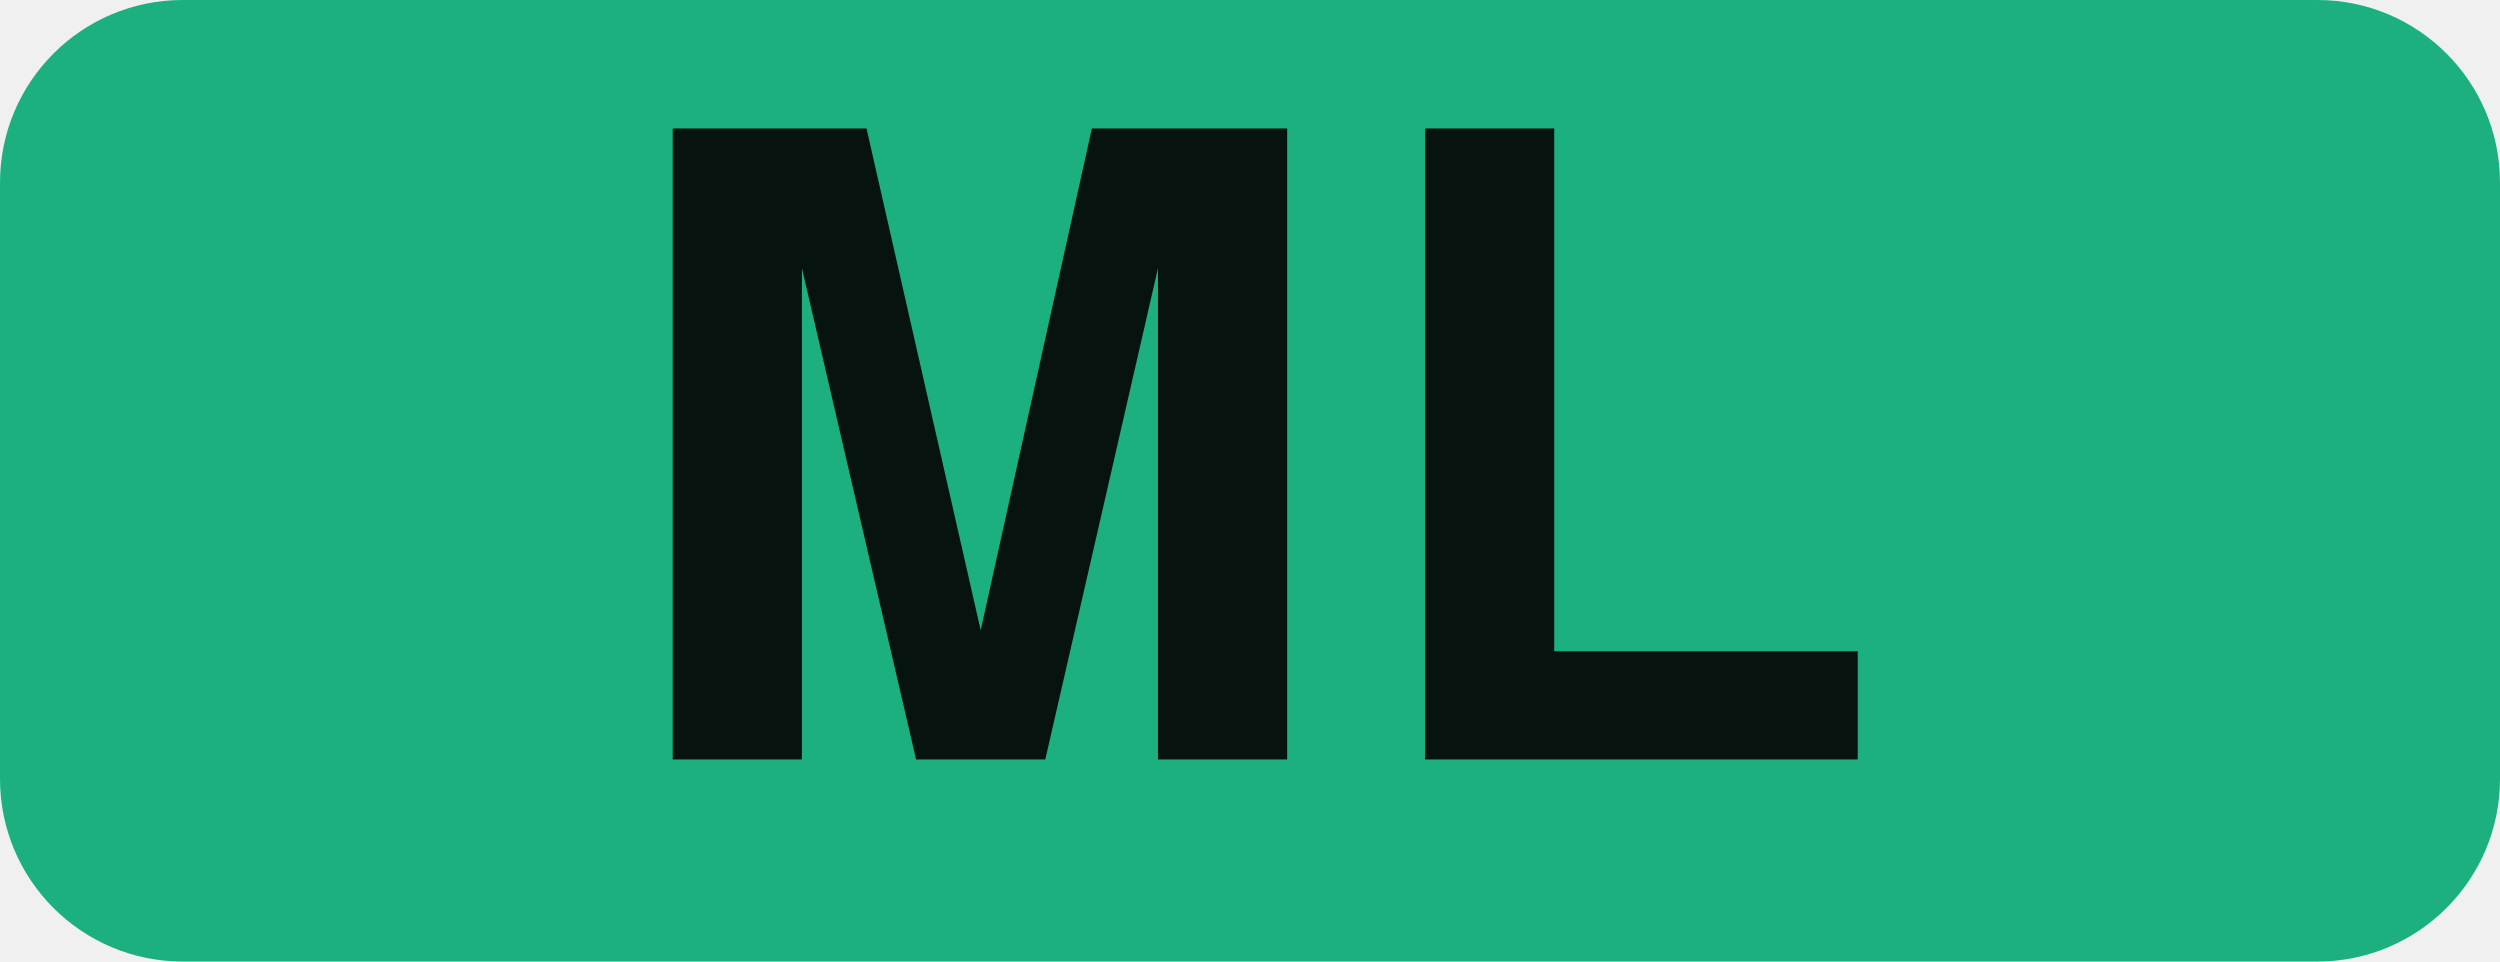
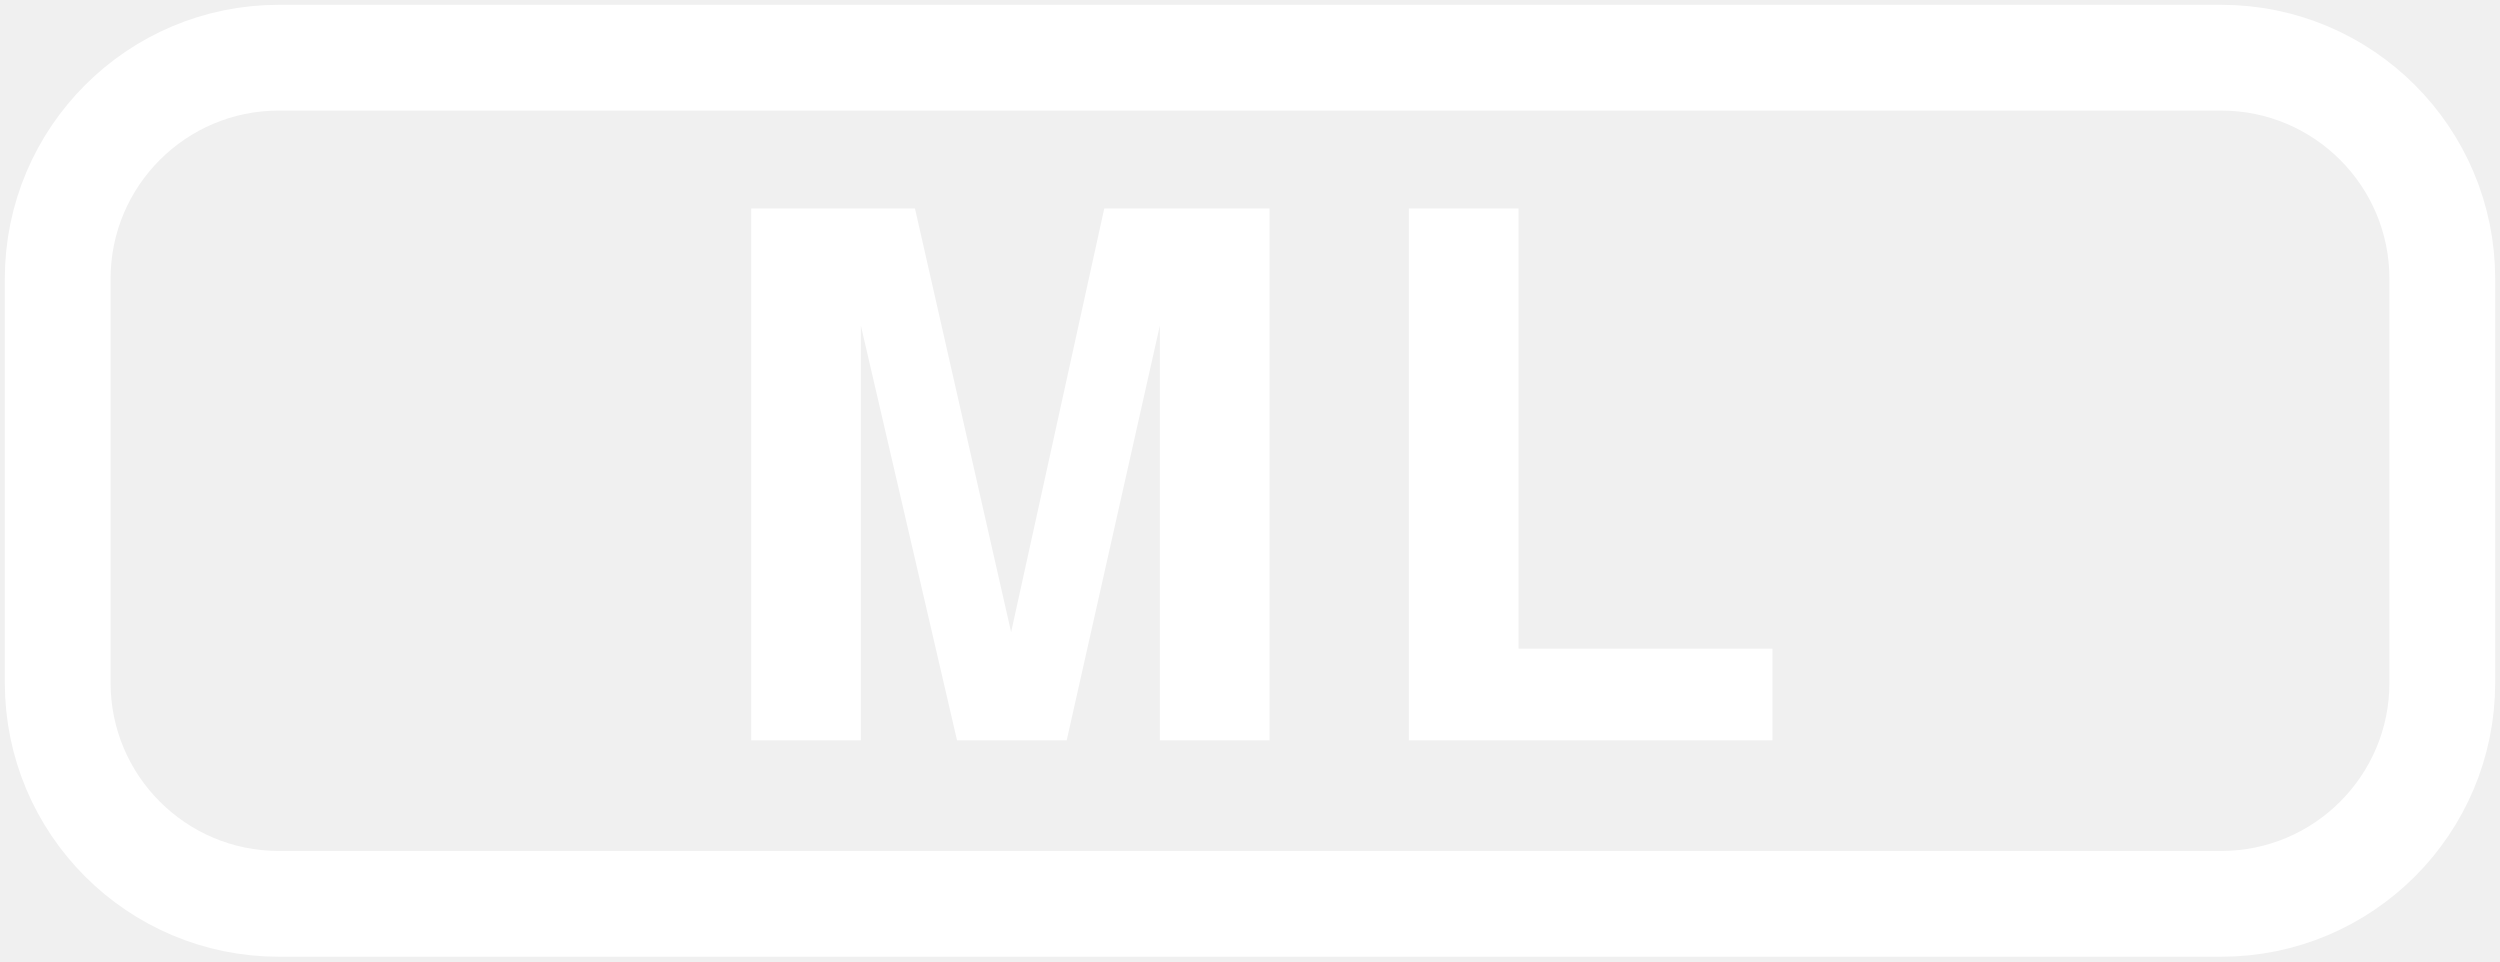
<svg xmlns="http://www.w3.org/2000/svg" width="26" height="10" viewBox="0 0 26 10">
-   <rect width="26" height="10" rx="1.9" fill="#1CB081" />
-   <text x="13" y="7.9" text-anchor="middle" font-family="Barlow Condensed, Arial Narrow, Helvetica, sans-serif" font-weight="800" font-size="9" letter-spacing="0.2" fill="#07130f">ML</text>
+   <rect x=".6" y=".6" width="24.8" height="8.8" rx="2.3" fill="none" stroke="#fff" stroke-width="1.1" />
+   <text x="13" y="7.7" text-anchor="middle" font-family="Barlow Condensed, Arial Narrow, Helvetica, sans-serif" font-weight="700" font-size="7.6" letter-spacing="0.4" fill="#fff">ML</text>
</svg>
